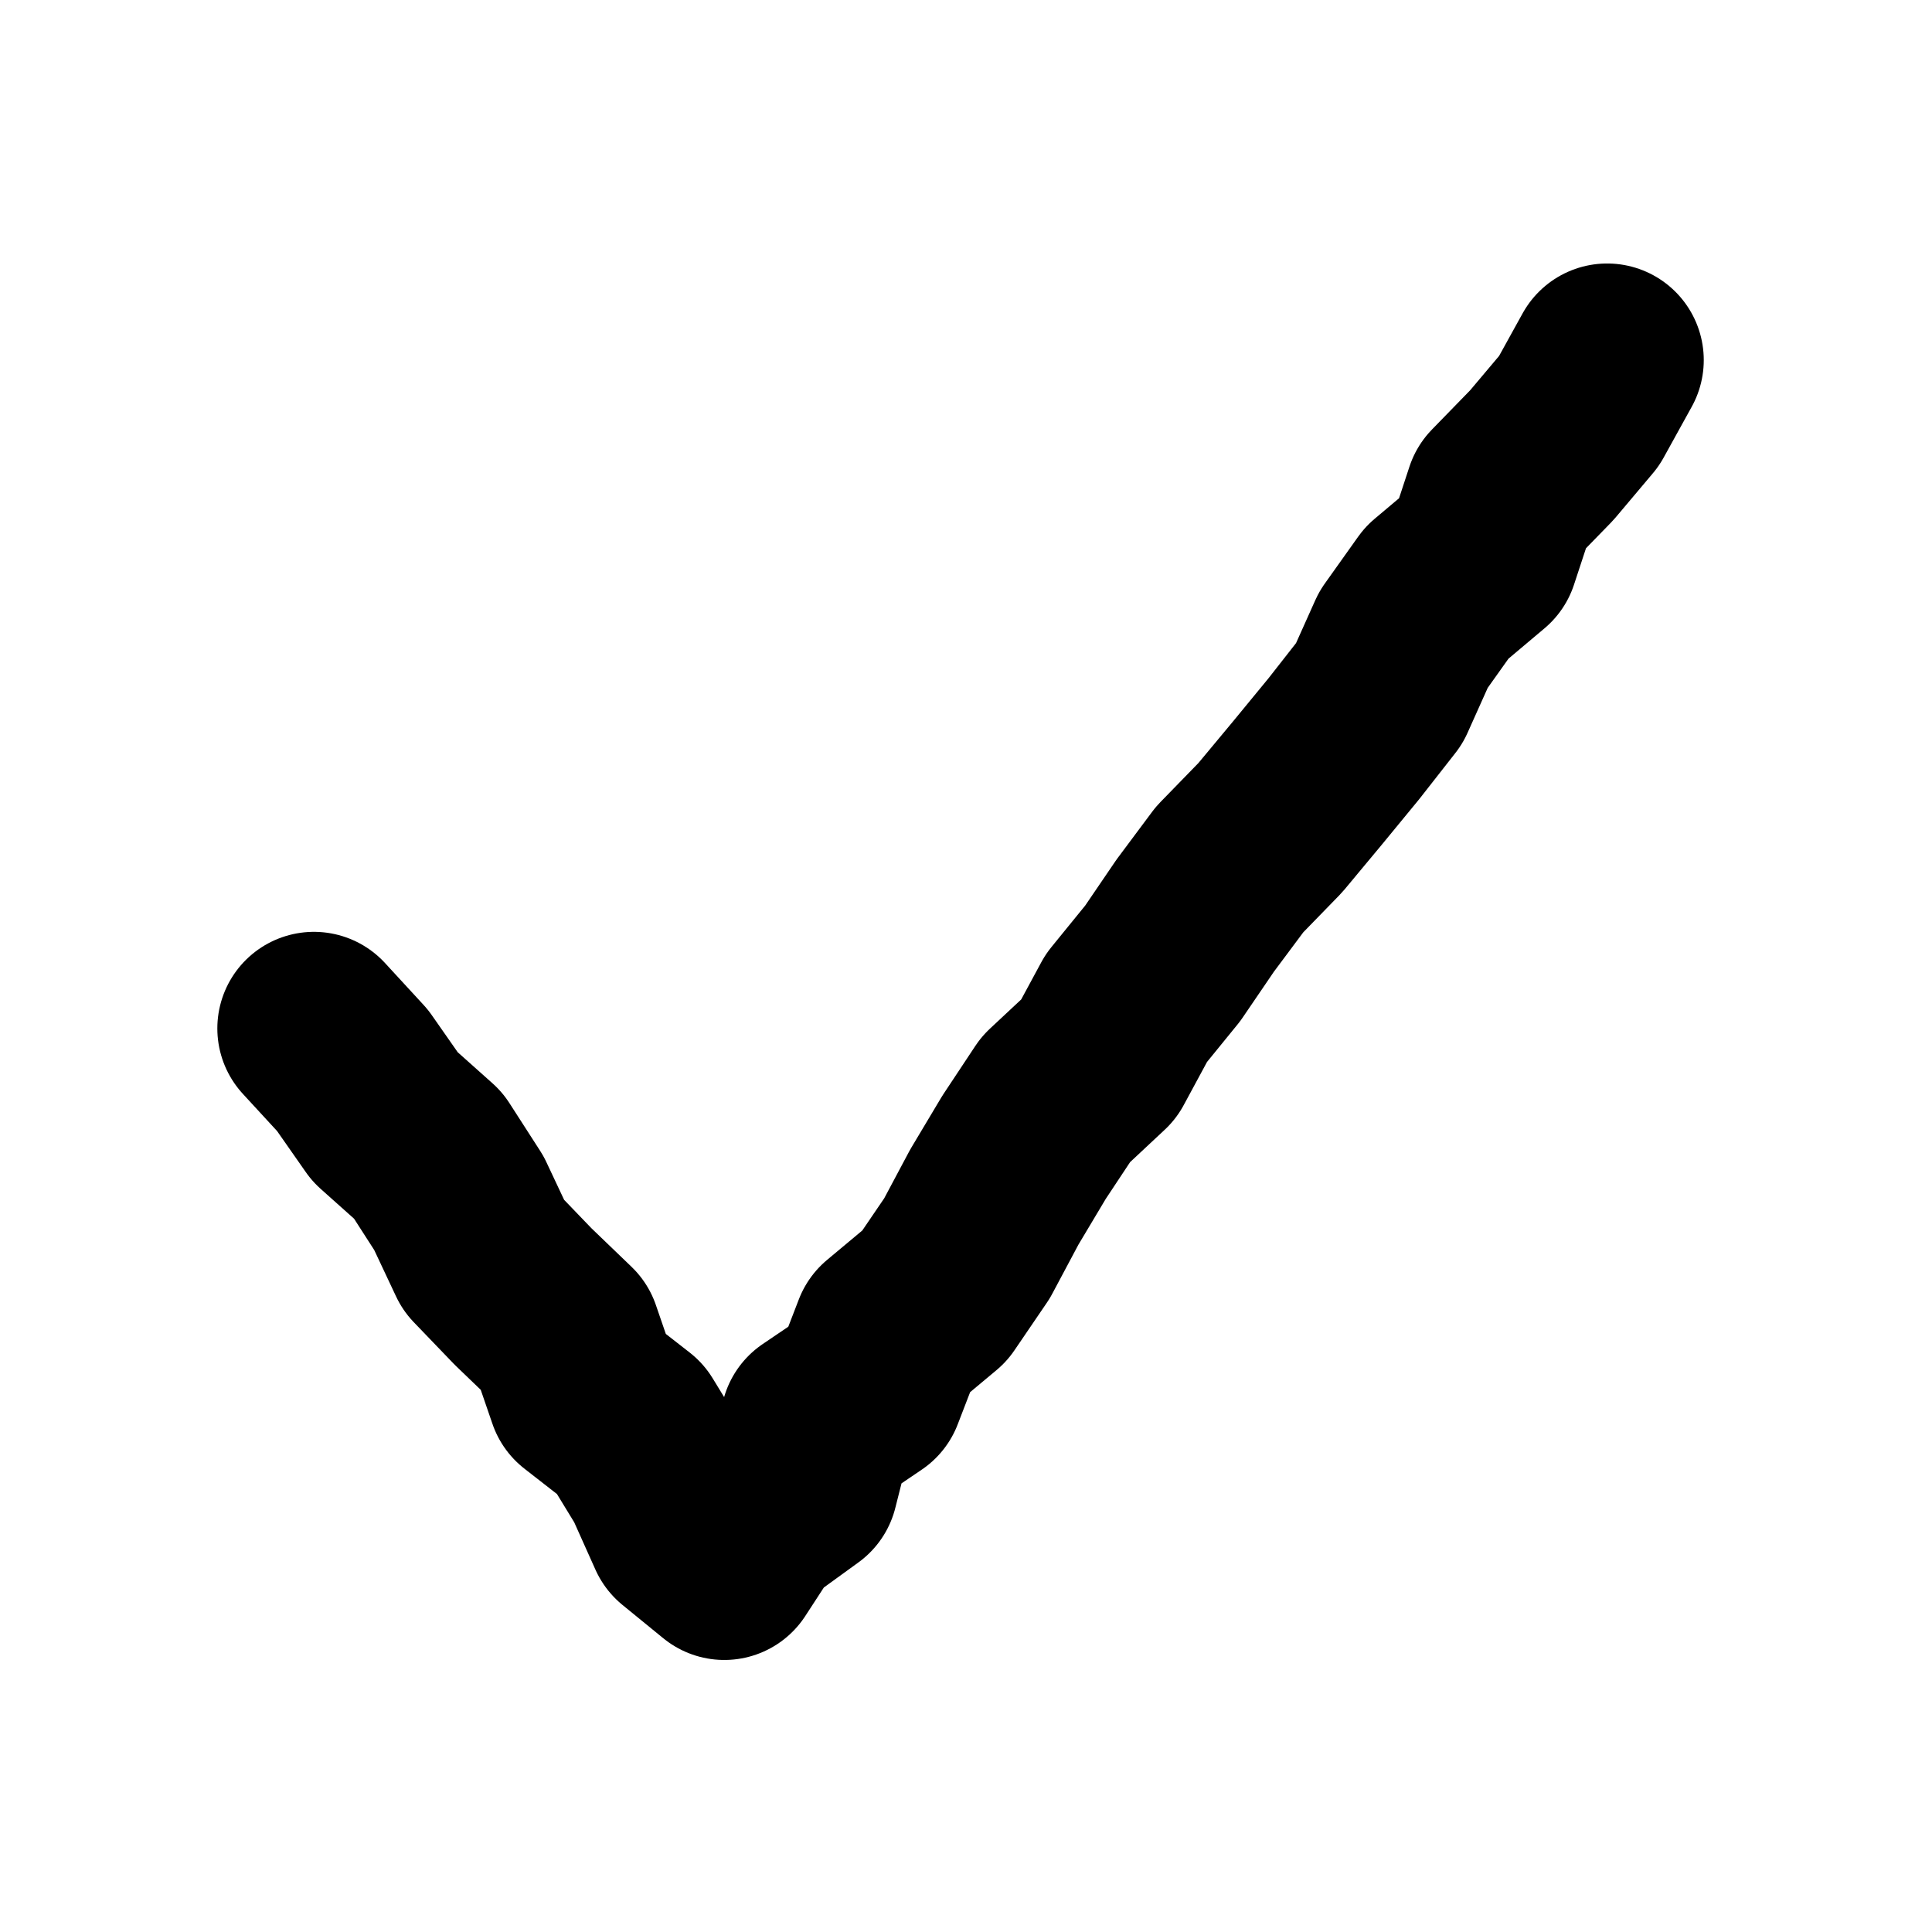
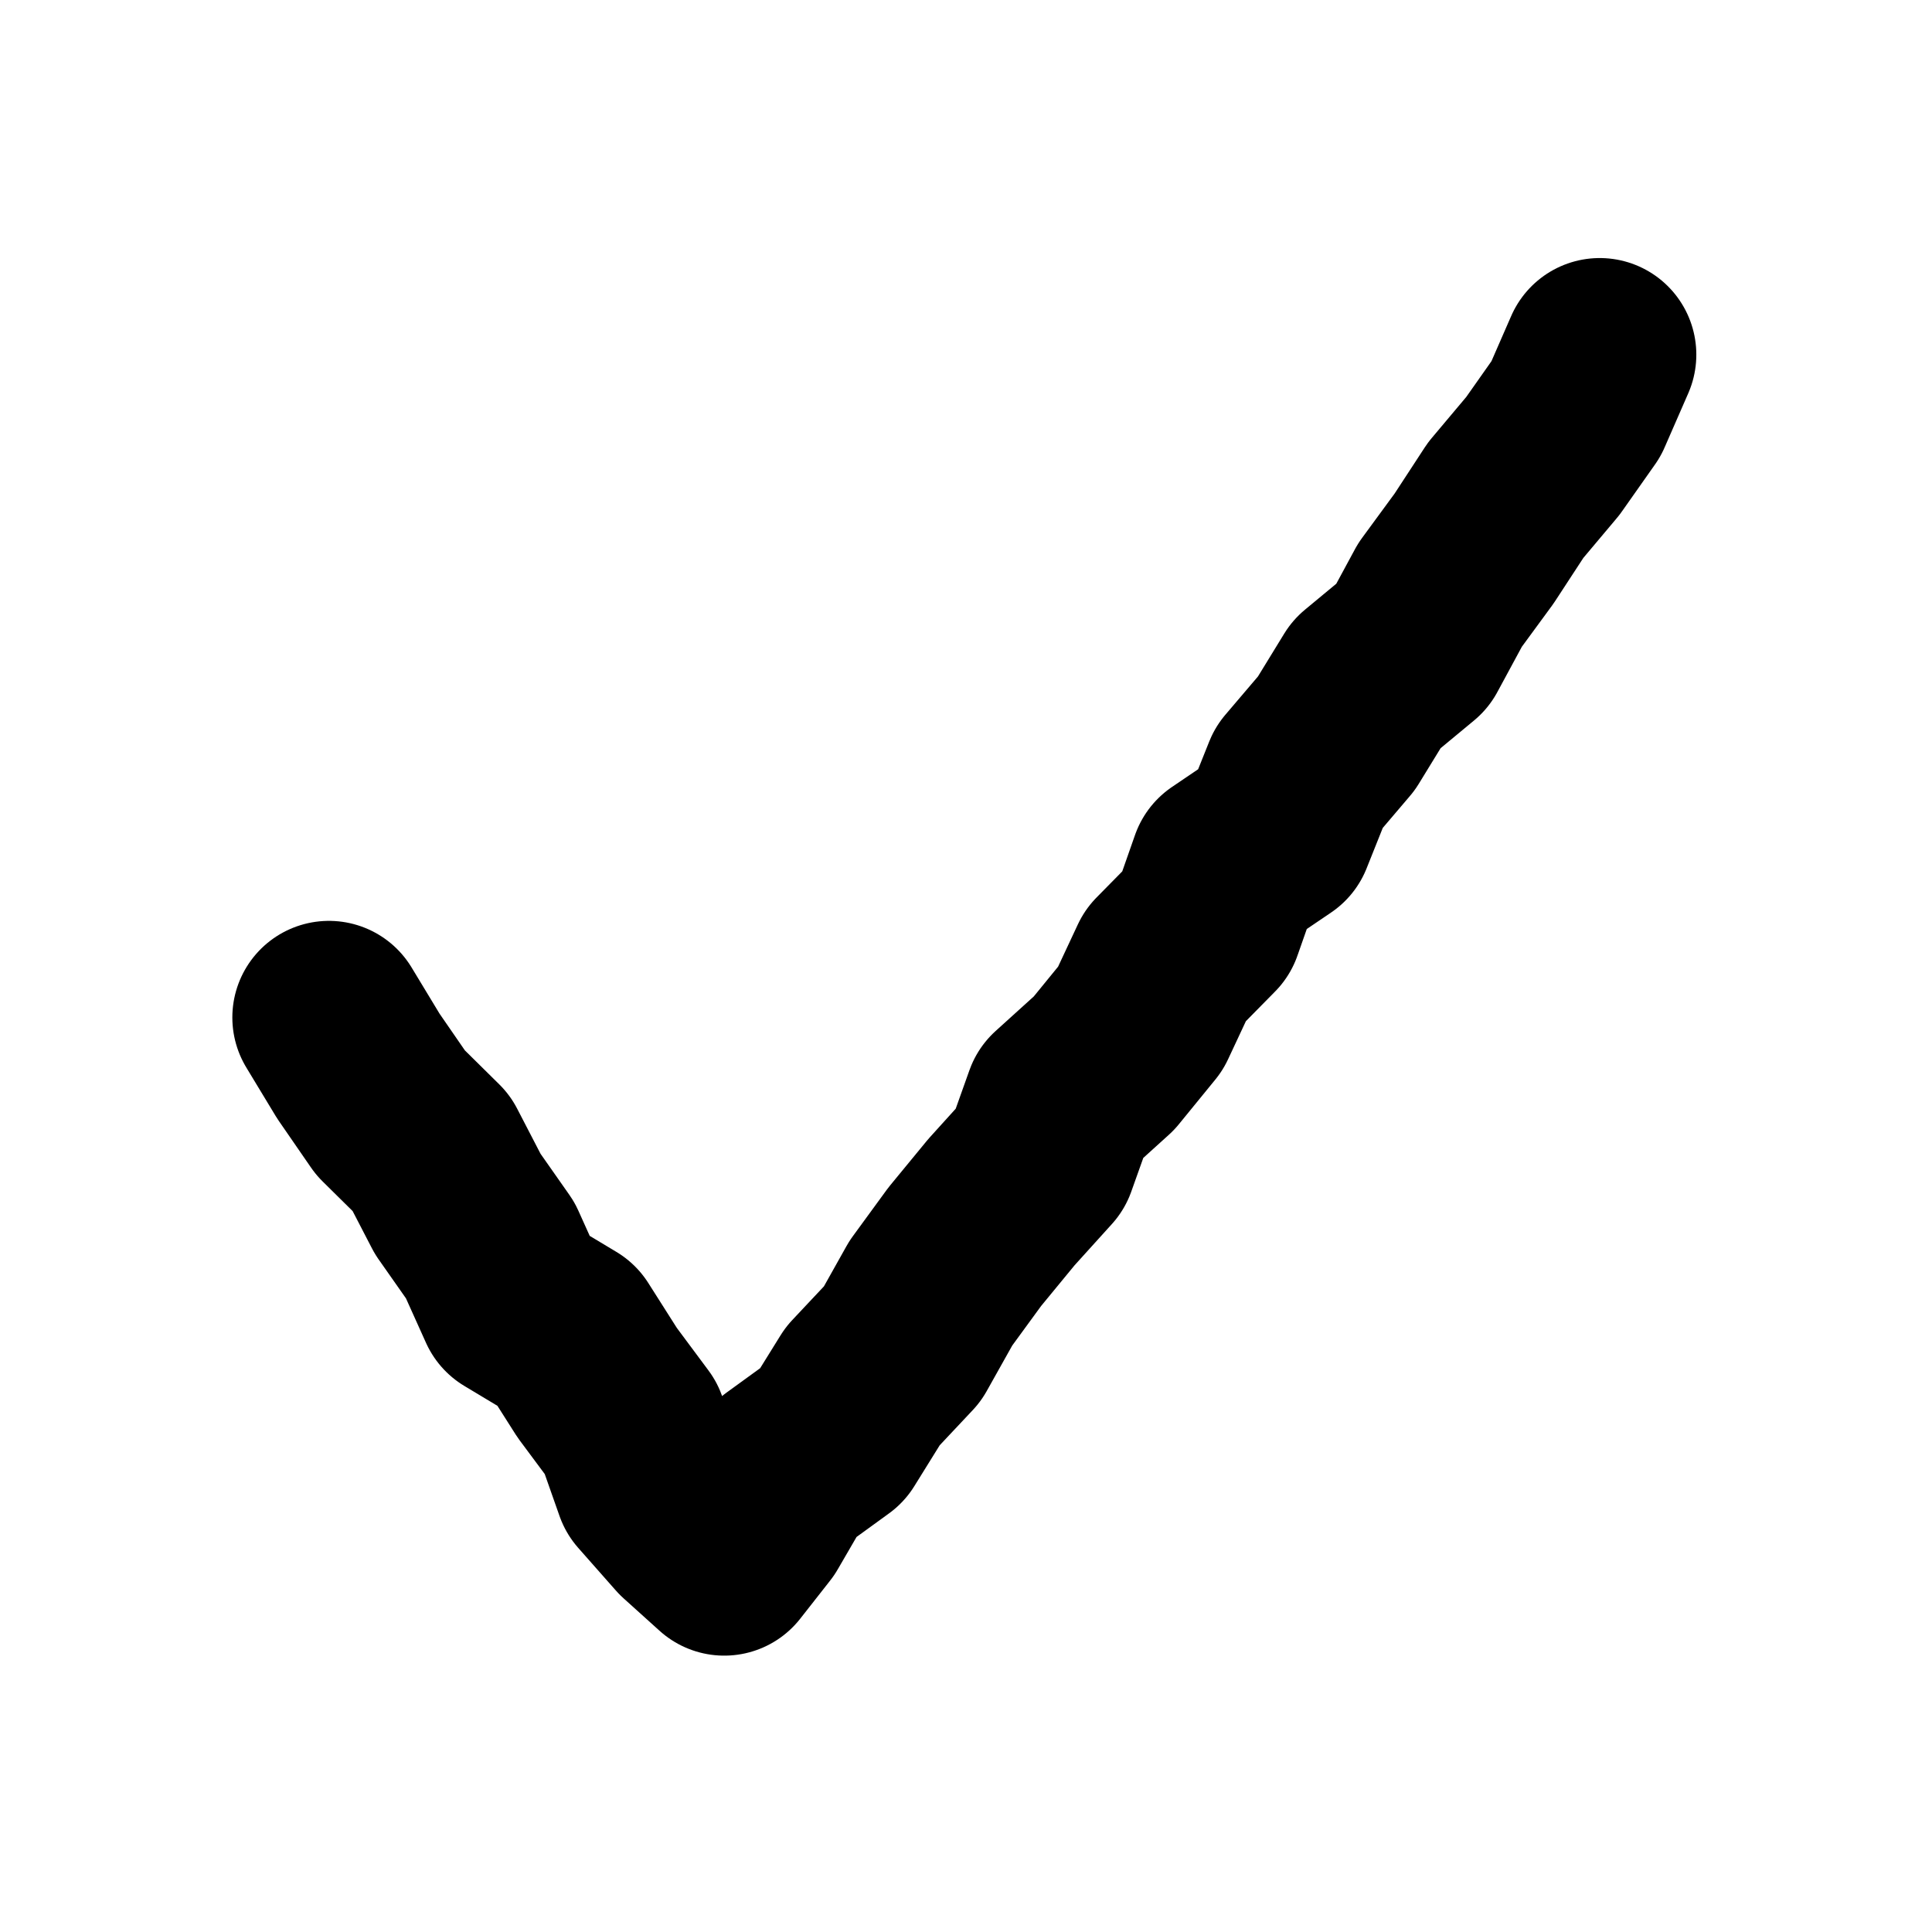
<svg xmlns="http://www.w3.org/2000/svg" id="SM_Icons" data-name="SM Icons" width="400" height="400" viewBox="0 0 400 400">
-   <polyline points="64.997 212.929 72.988 221.611 79.71 231.224 88.654 239.212 95.012 249.092 100.099 259.902 108.299 268.431 116.876 276.683 120.869 288.295 130.487 295.795 136.618 305.841 141.526 316.794 149.958 323.678 155.83 314.659 165.973 307.301 169.127 294.829 179.615 287.723 184.057 276.201 193.489 268.324 200.204 258.462 205.869 247.83 212.011 237.547 218.606 227.592 227.474 219.304 233.196 208.709 240.735 199.442 247.453 189.576 254.585 180.013 262.986 171.377 270.634 162.187 278.222 152.956 285.583 143.558 290.574 132.429 297.49 122.708 306.884 114.797 310.805 102.875 319.21 94.241 326.923 85.089 332.745 74.553" style="fill: none; stroke: #000; stroke-linecap: round; stroke-linejoin: round; stroke-width: 40px;" />
+   <polyline points="68.103 210.656 74.197 220.726 80.858 230.383 89.311 238.732 94.772 249.268 101.509 258.87 106.431 269.797 117.336 276.347 123.639 286.268 130.64 295.682 134.71 307.238 142.51 316.074 149.948 322.781 156.143 314.888 162.165 304.514 172.304 297.154 178.613 286.989 186.837 278.236 192.712 267.755 199.743 258.125 207.332 248.9 215.374 240.008 219.553 228.285 228.58 220.113 236.132 210.858 241.285 199.844 249.743 191.252 253.869 179.489 264.359 172.381 268.932 160.942 276.687 151.833 282.943 141.626 292.415 133.776 298.141 123.185 305.197 113.563 311.735 103.557 319.432 94.403 326.308 84.639 331.205 73.426" style="fill: none; stroke: #000; stroke-linecap: round; stroke-linejoin: round; stroke-width: 40px;" />
</svg>
